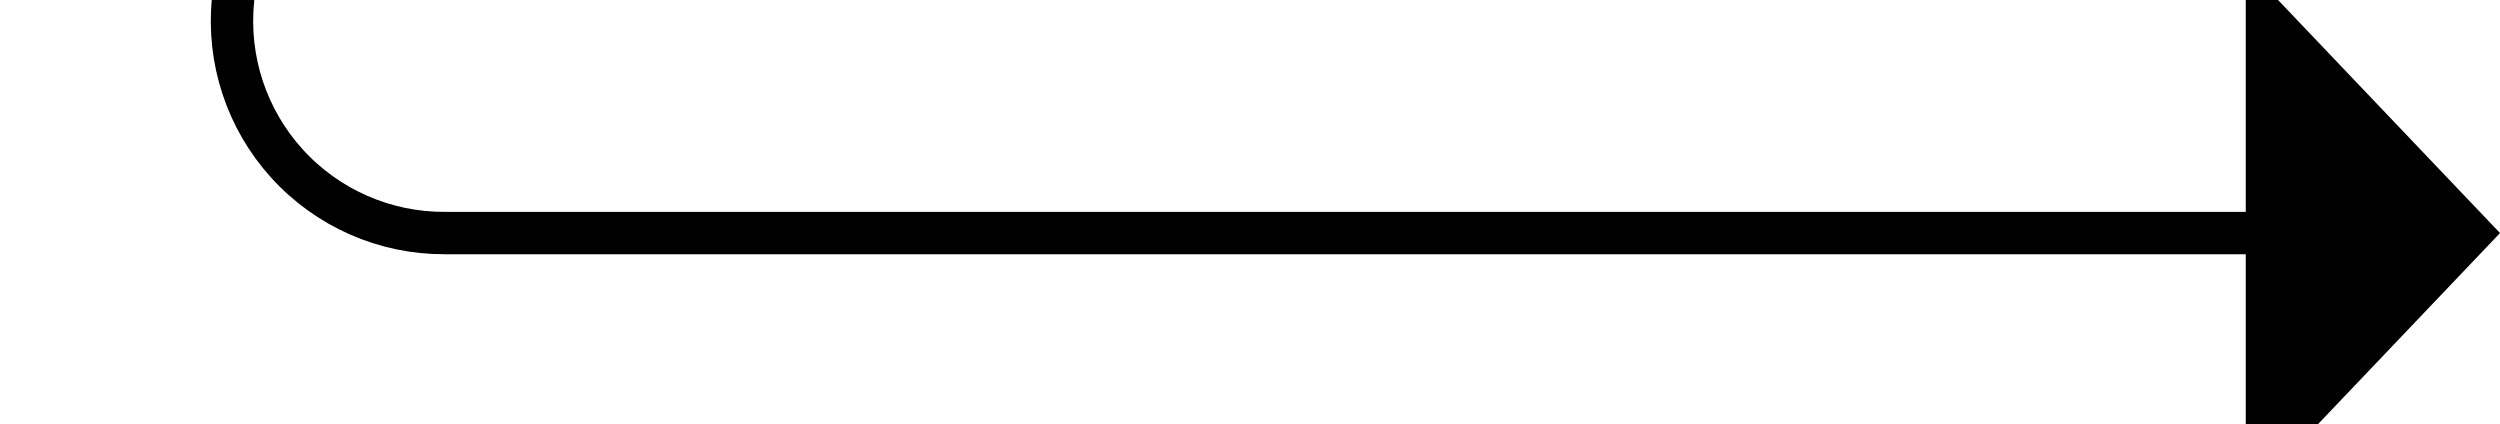
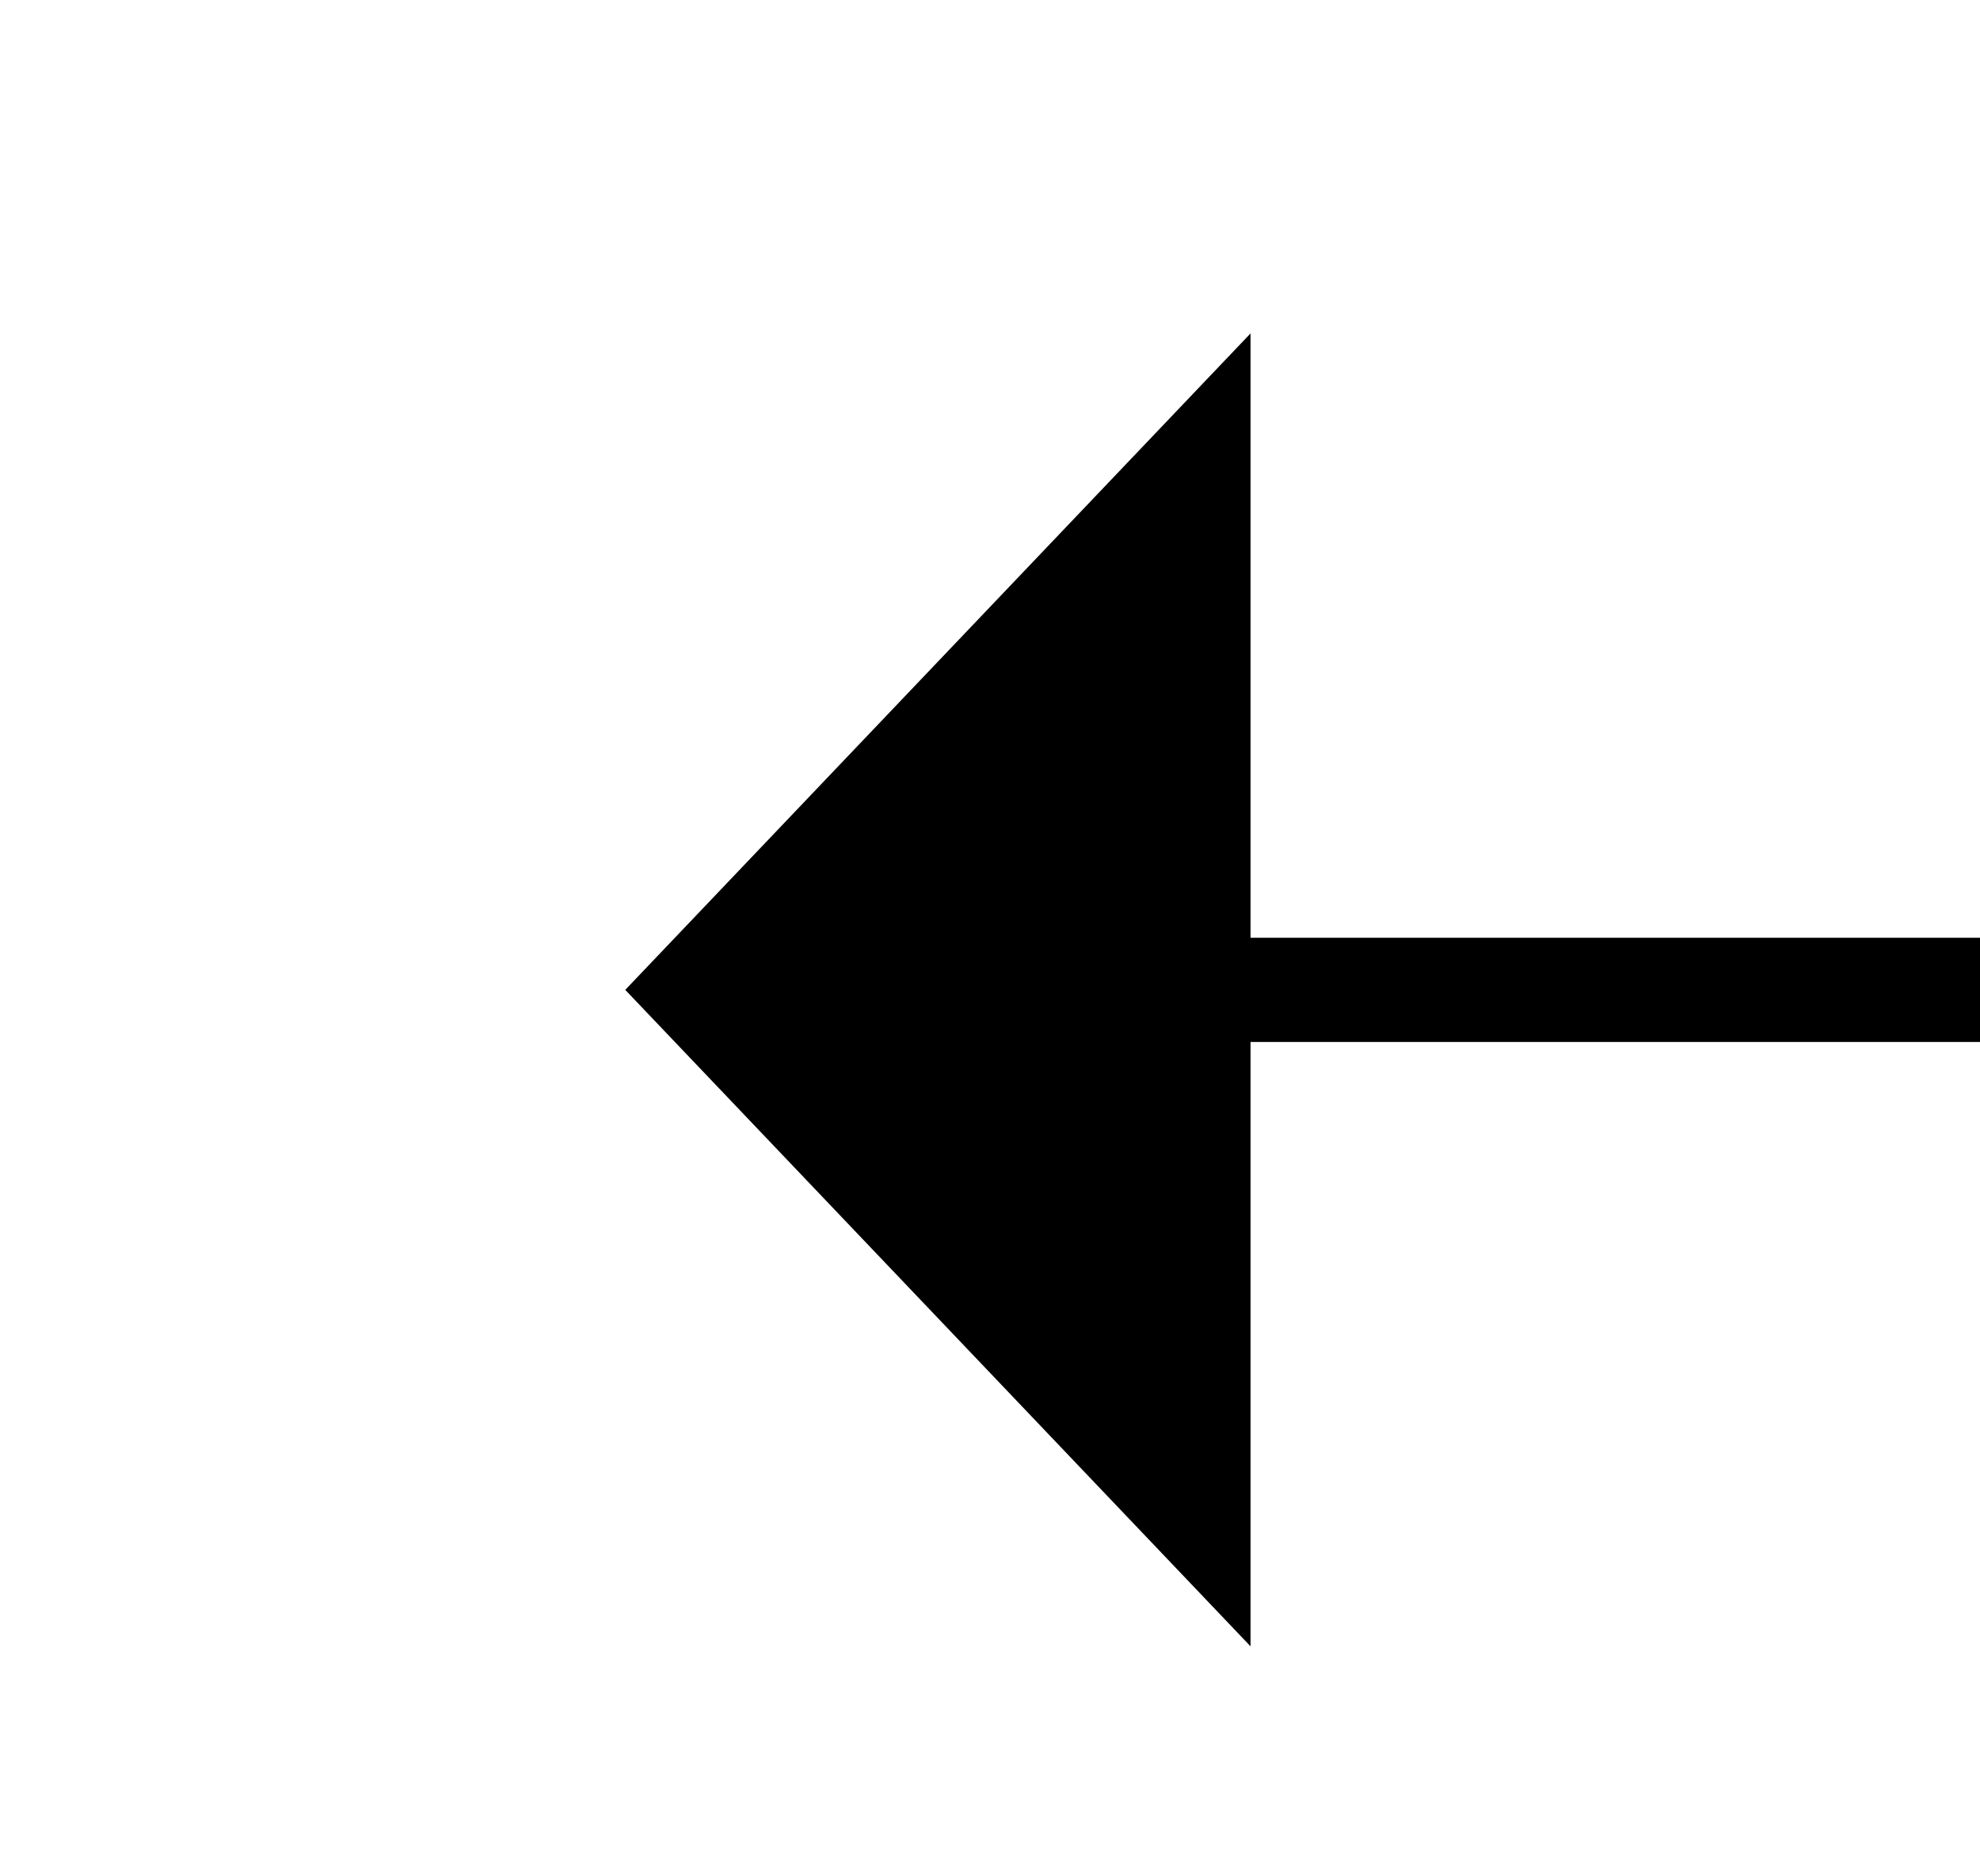
- <svg xmlns="http://www.w3.org/2000/svg" version="1.1" width="59px" height="10px" preserveAspectRatio="xMinYMid meet" viewBox="296 702  59 8">
-   <path d="M 270 633.5  L 296 633.5  A 5 5 0 0 1 301.5 638.5 L 301.5 701  A 5 5 0 0 0 306.5 706.5 L 350 706.5  " stroke-width="1" stroke="#000000" fill="none" />
-   <path d="M 349 712.8  L 355 706.5  L 349 700.2  L 349 712.8  Z " fill-rule="nonzero" fill="#000000" stroke="none" />
+ <svg xmlns="http://www.w3.org/2000/svg" version="1.1" width="19px" height="18px" preserveAspectRatio="xMinYMid meet" viewBox="267 302  19 16">
+   <path d="M 410.5 265  L 410.5 305  A 5 5 0 0 1 405.5 310.5 L 278 310.5  " stroke-width="1" stroke="#000000" fill="none" />
+   <path d="M 279 304.2  L 273 310.5  L 279 316.8  L 279 304.2  Z " fill-rule="nonzero" fill="#000000" stroke="none" />
</svg>
